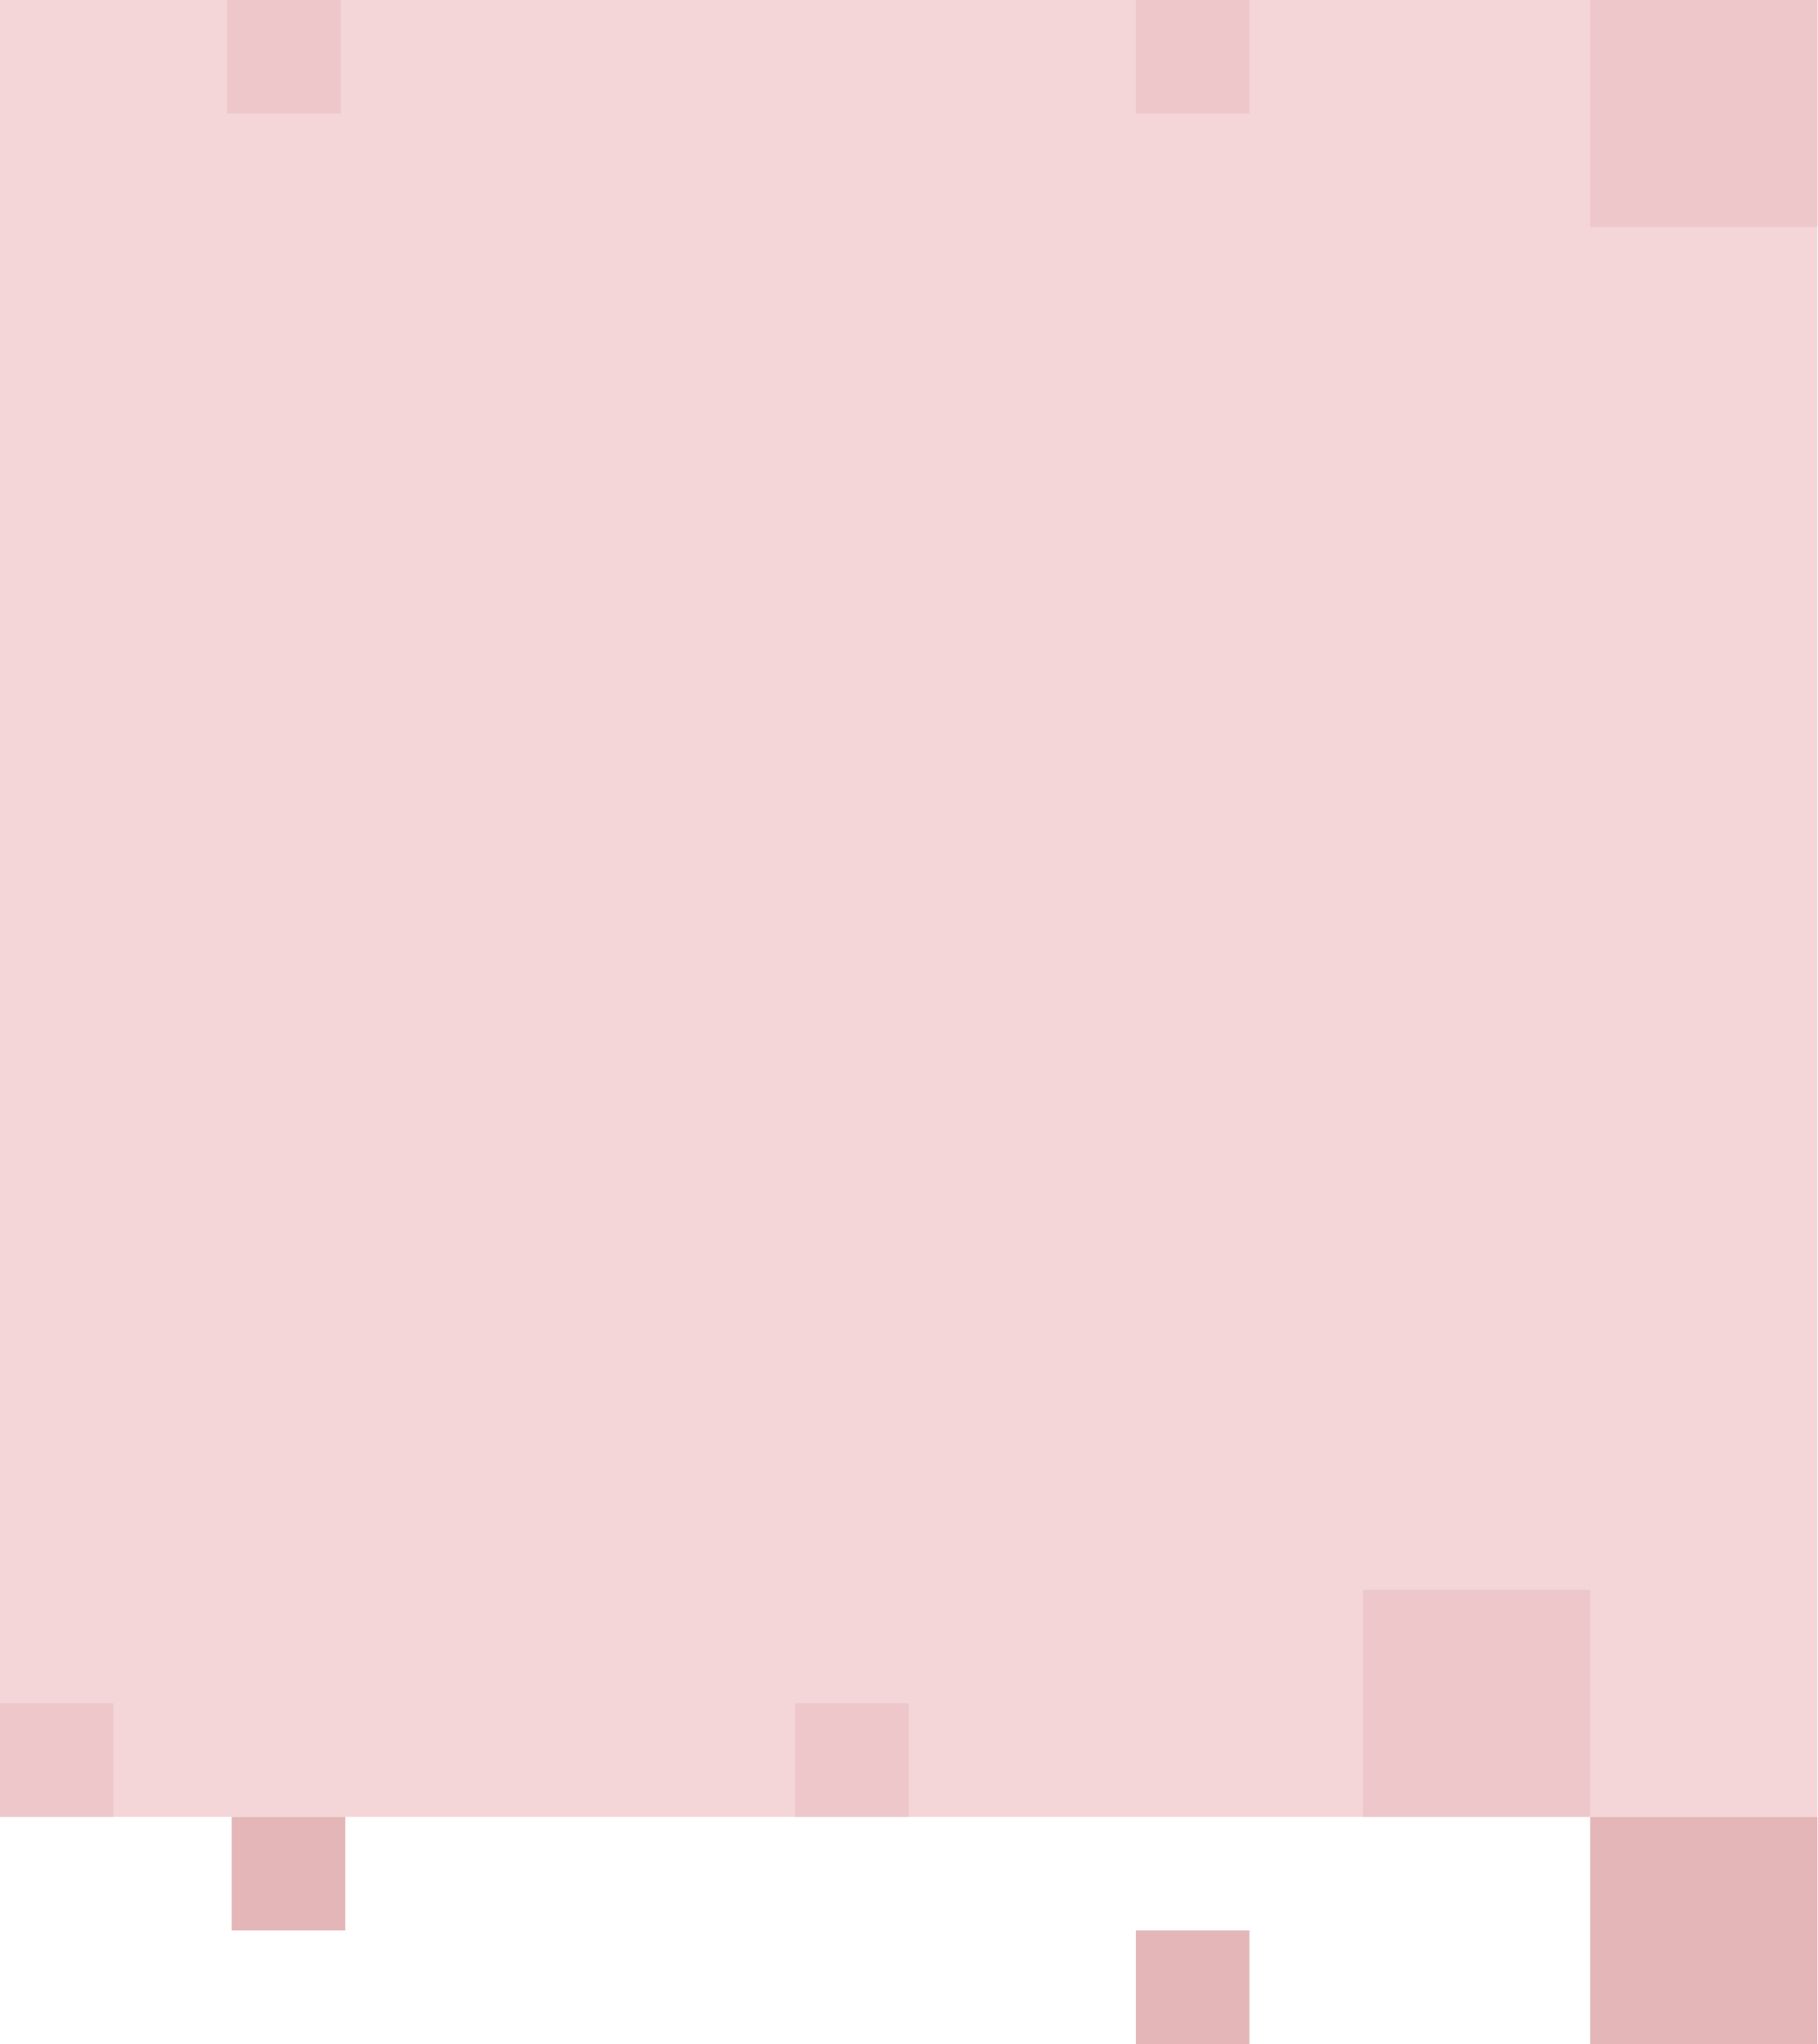
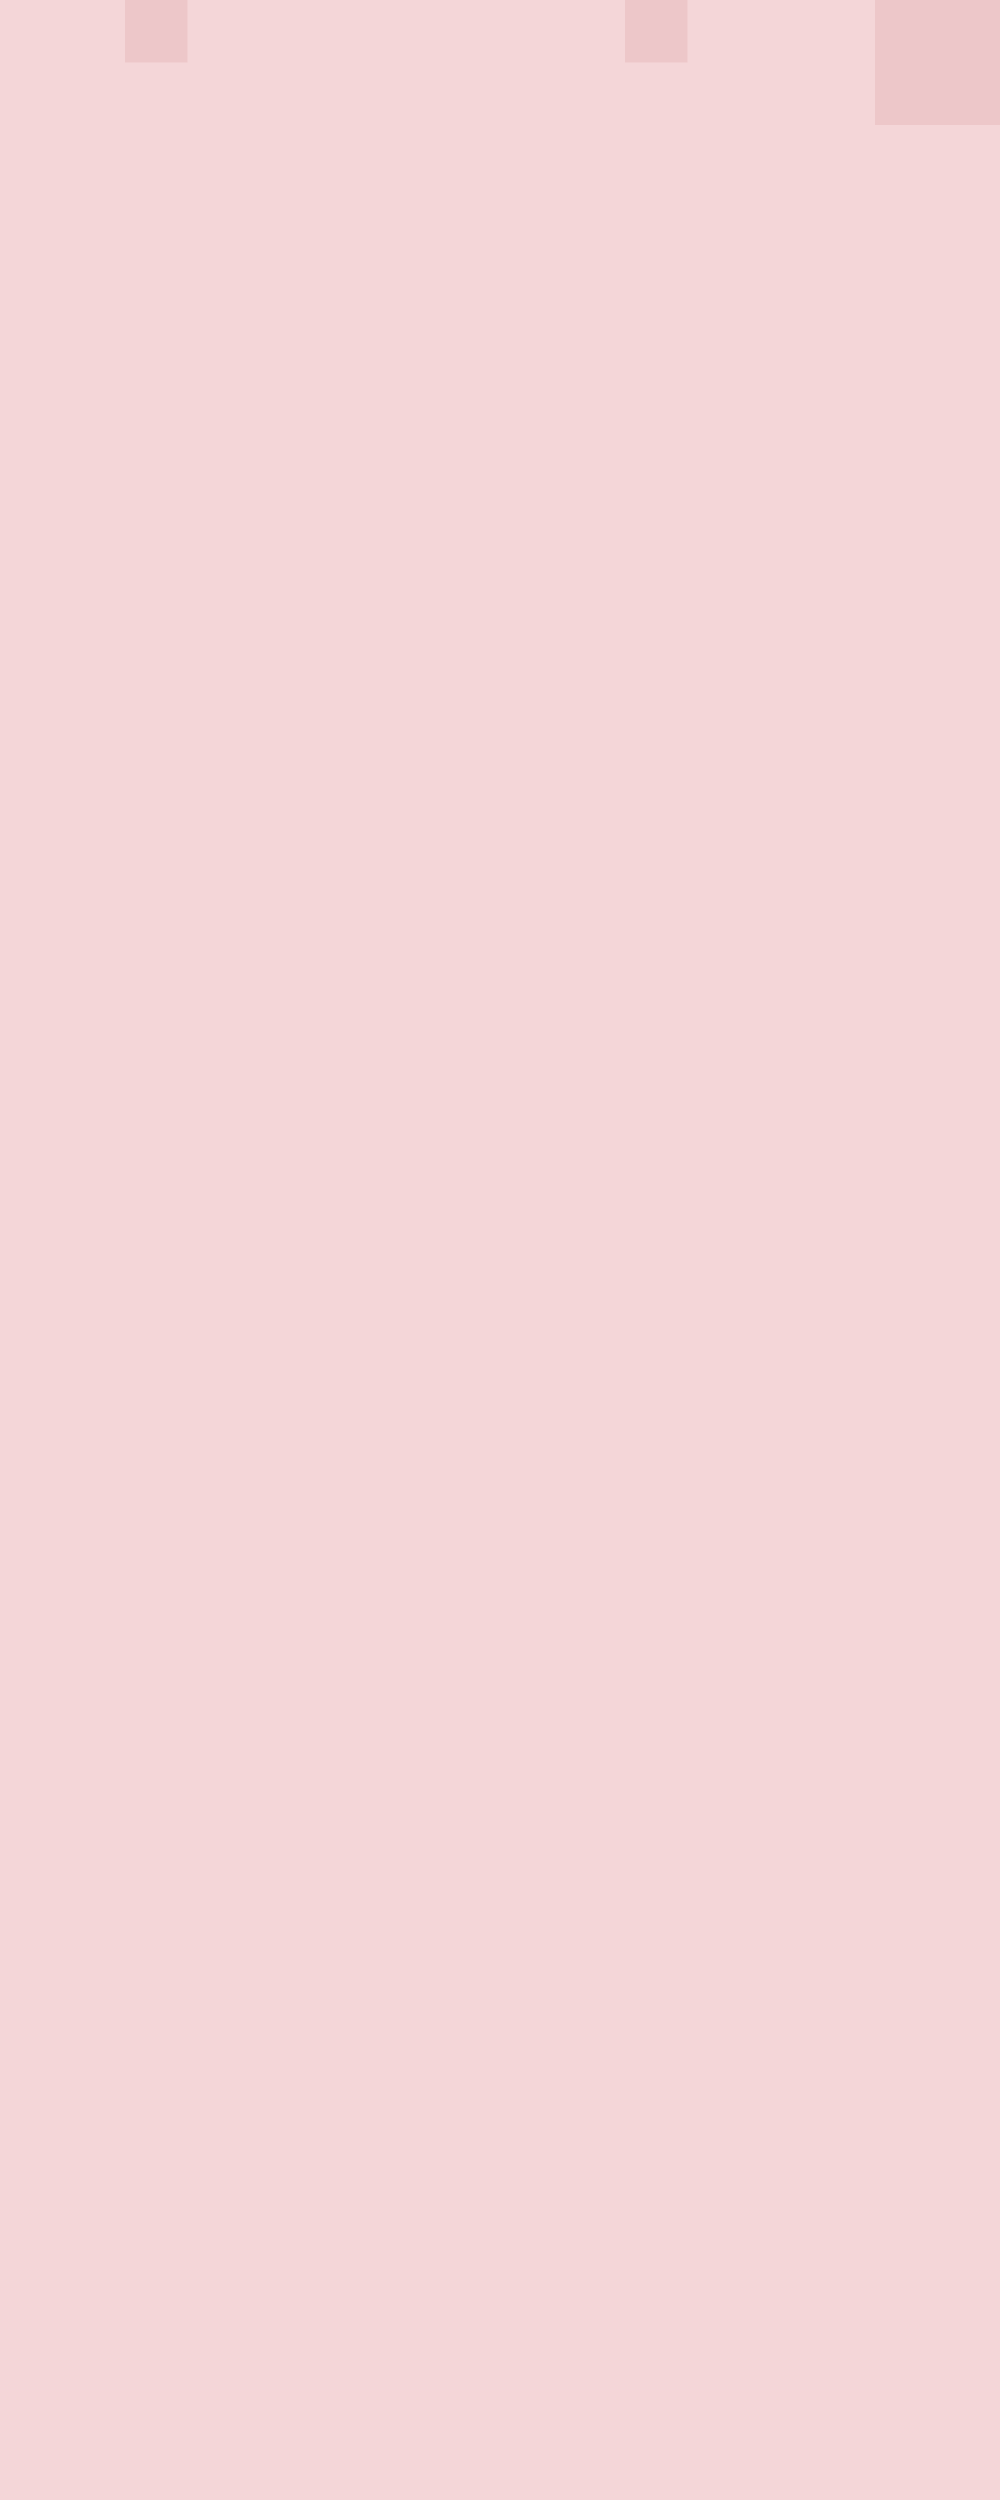
- <svg xmlns="http://www.w3.org/2000/svg" width="400px" height="450px" viewBox="0 0 400 450" version="1.1">
+ <svg xmlns="http://www.w3.org/2000/svg" width="400px" height="1000px" viewBox="0 0 400 1000" version="1.1">
  <defs />
-   <g id="CASE-STUDY" stroke="none" stroke-width="1" fill="none" fill-rule="evenodd">
-     <g id="Artboard-5" transform="translate(0, -300)">
-       <g id="Group-4" transform="translate(0, 300)">
-         <rect id="Rectangle-8" fill="#F4D6D8" x="0" y="0" width="400" height="400" />
-         <rect id="Rectangle-8" fill="#EDC7C9" x="0" y="375" width="25" height="25" />
-         <rect id="Rectangle-8" fill="#EDC7C9" x="175" y="375" width="25" height="25" />
+   <g id="Page-1" stroke="none" stroke-width="1" fill="none" fill-rule="evenodd">
+     <g id="Artboard-12">
+       <g id="hh_overview_narrow">
+         <rect id="Rectangle-8" fill="#F4D6D8" x="0" y="0" width="400" height="1000" />
        <rect id="Rectangle-8" fill="#EDC7C9" x="50" y="0" width="25" height="25" />
        <rect id="Rectangle-8" fill="#EDC7C9" x="250" y="0" width="25" height="25" />
-         <rect id="Rectangle-8" fill="#E4B6B7" x="350" y="400" width="50" height="50" />
        <rect id="Rectangle-8" fill="#EDC7C9" x="350" y="0" width="50" height="50" />
-         <rect id="Rectangle-8" fill="#EDC7C9" x="300" y="350" width="50" height="50" />
-         <rect id="Rectangle-8" fill="#E4B6B7" x="51" y="400" width="25" height="25" />
-         <rect id="Rectangle-8" fill="#E4B6B7" x="250" y="425" width="25" height="25" />
      </g>
    </g>
  </g>
</svg>
